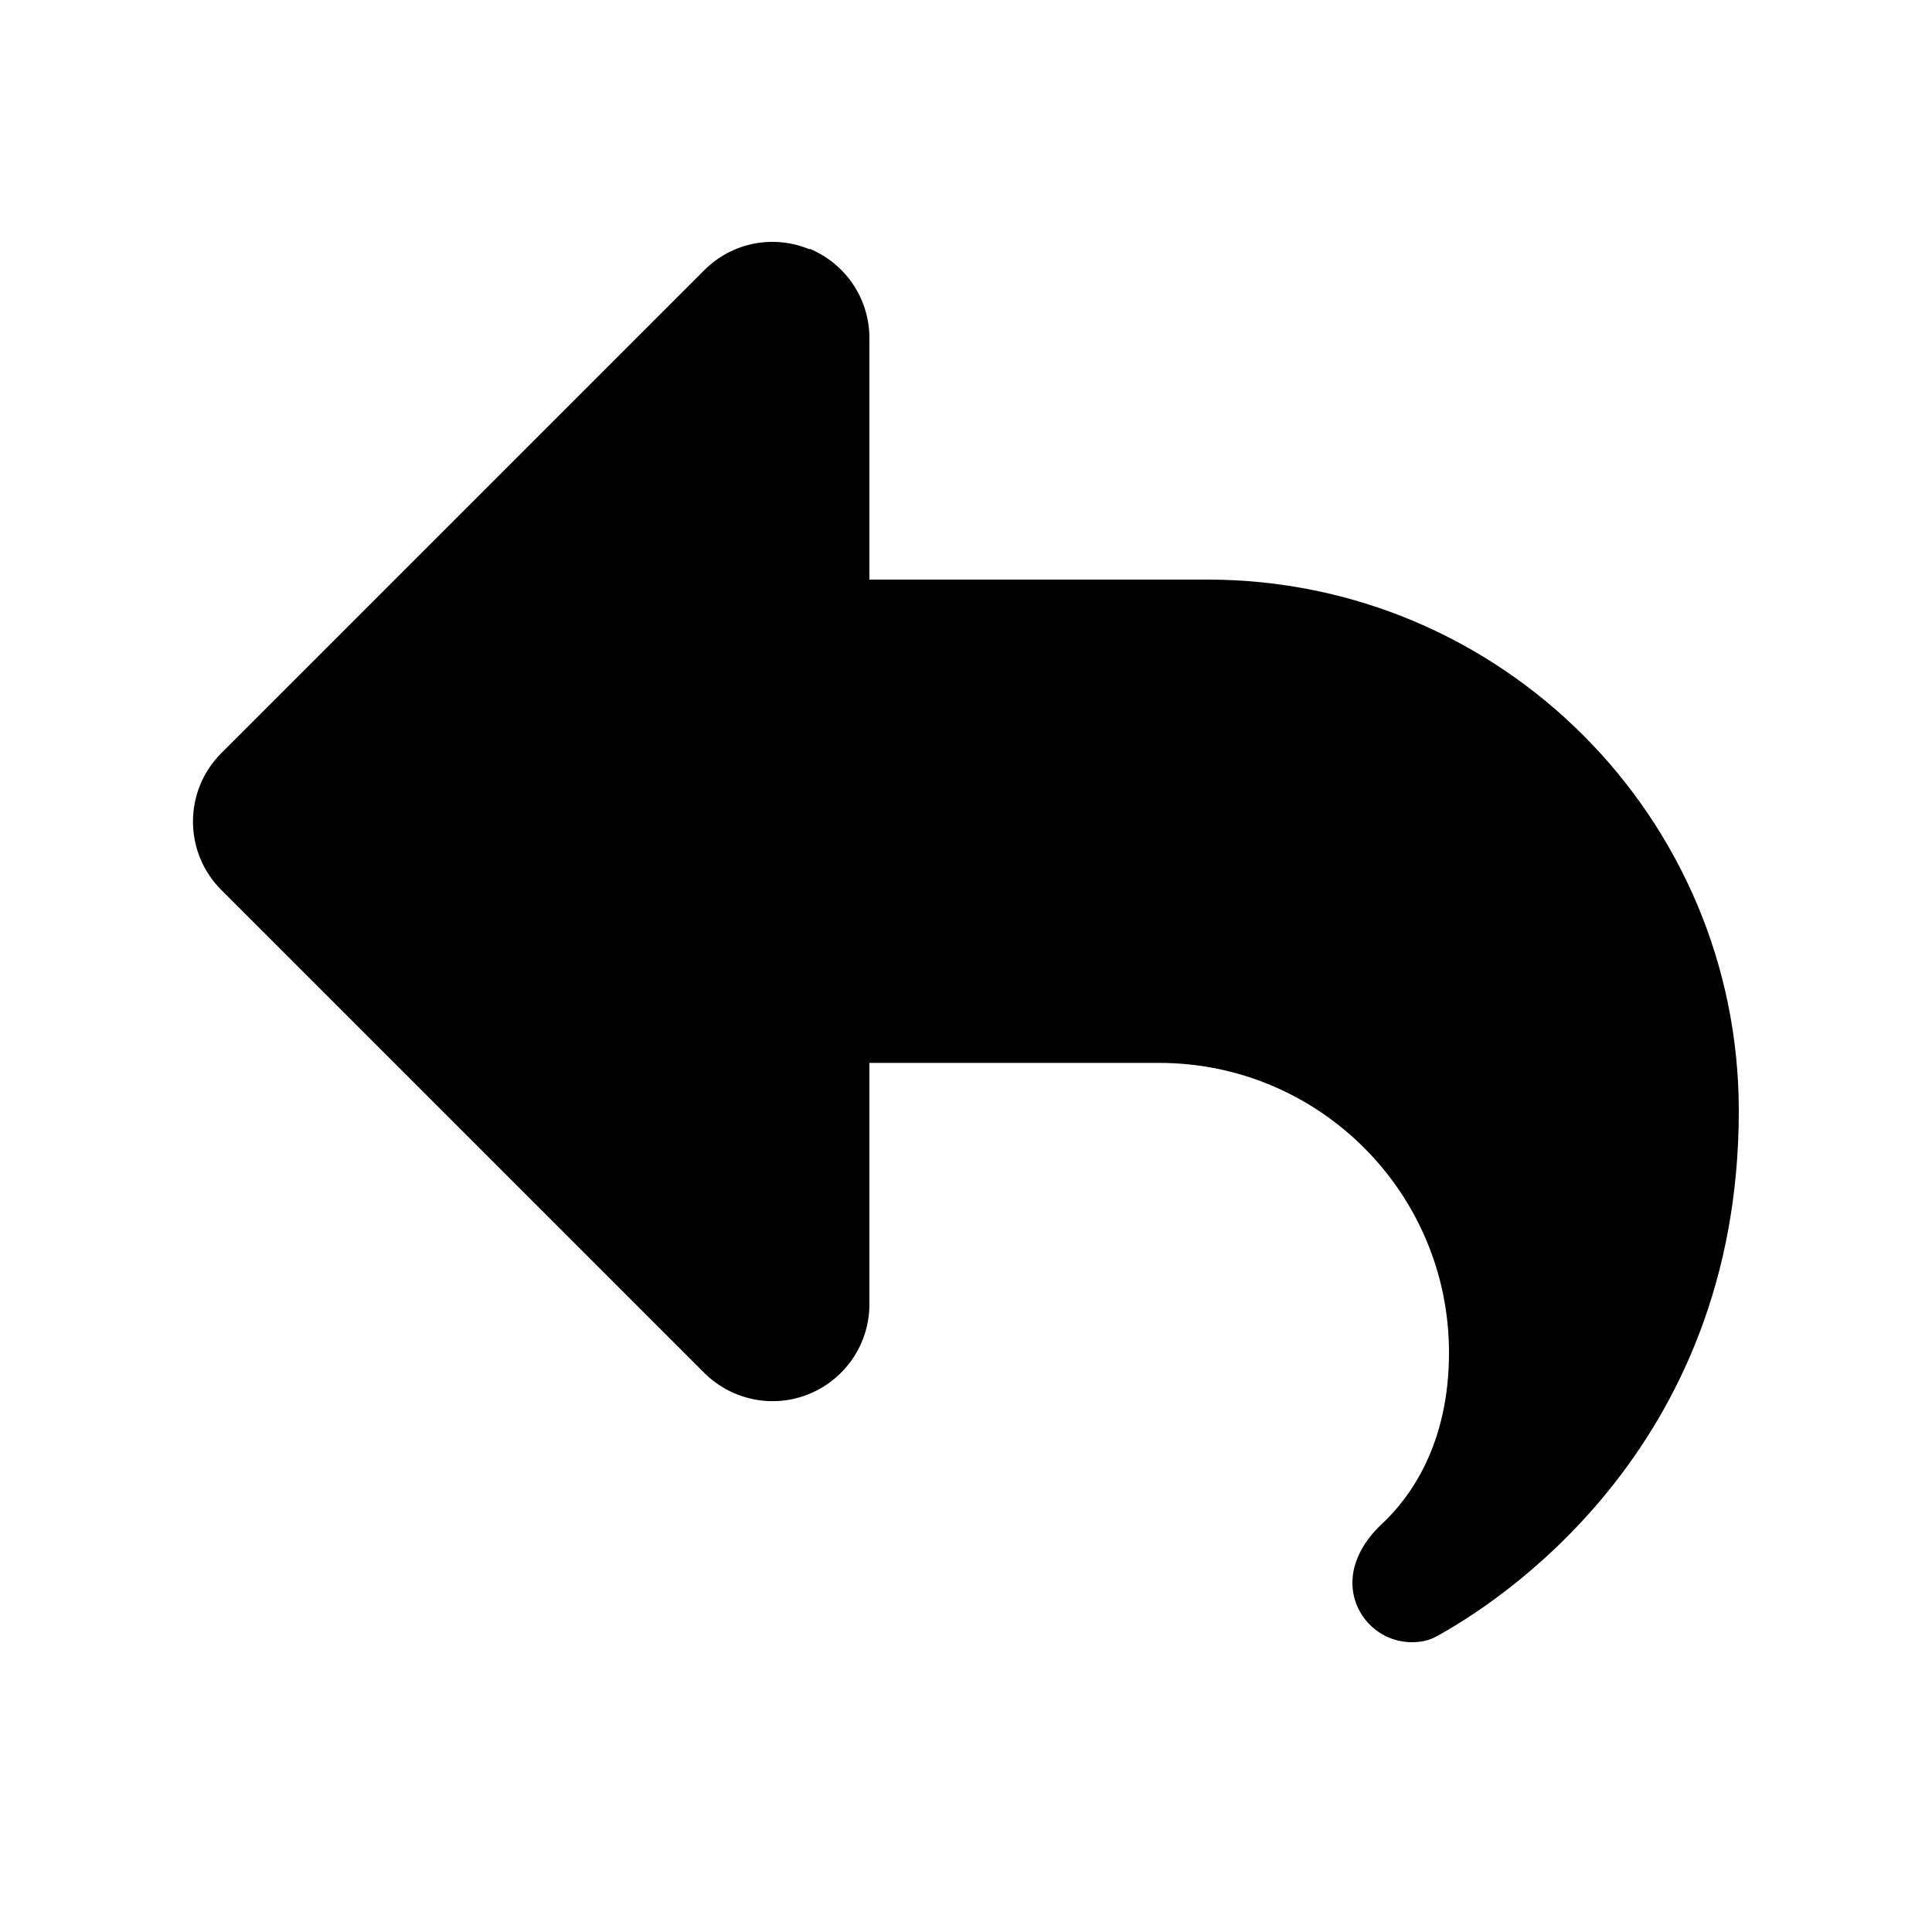
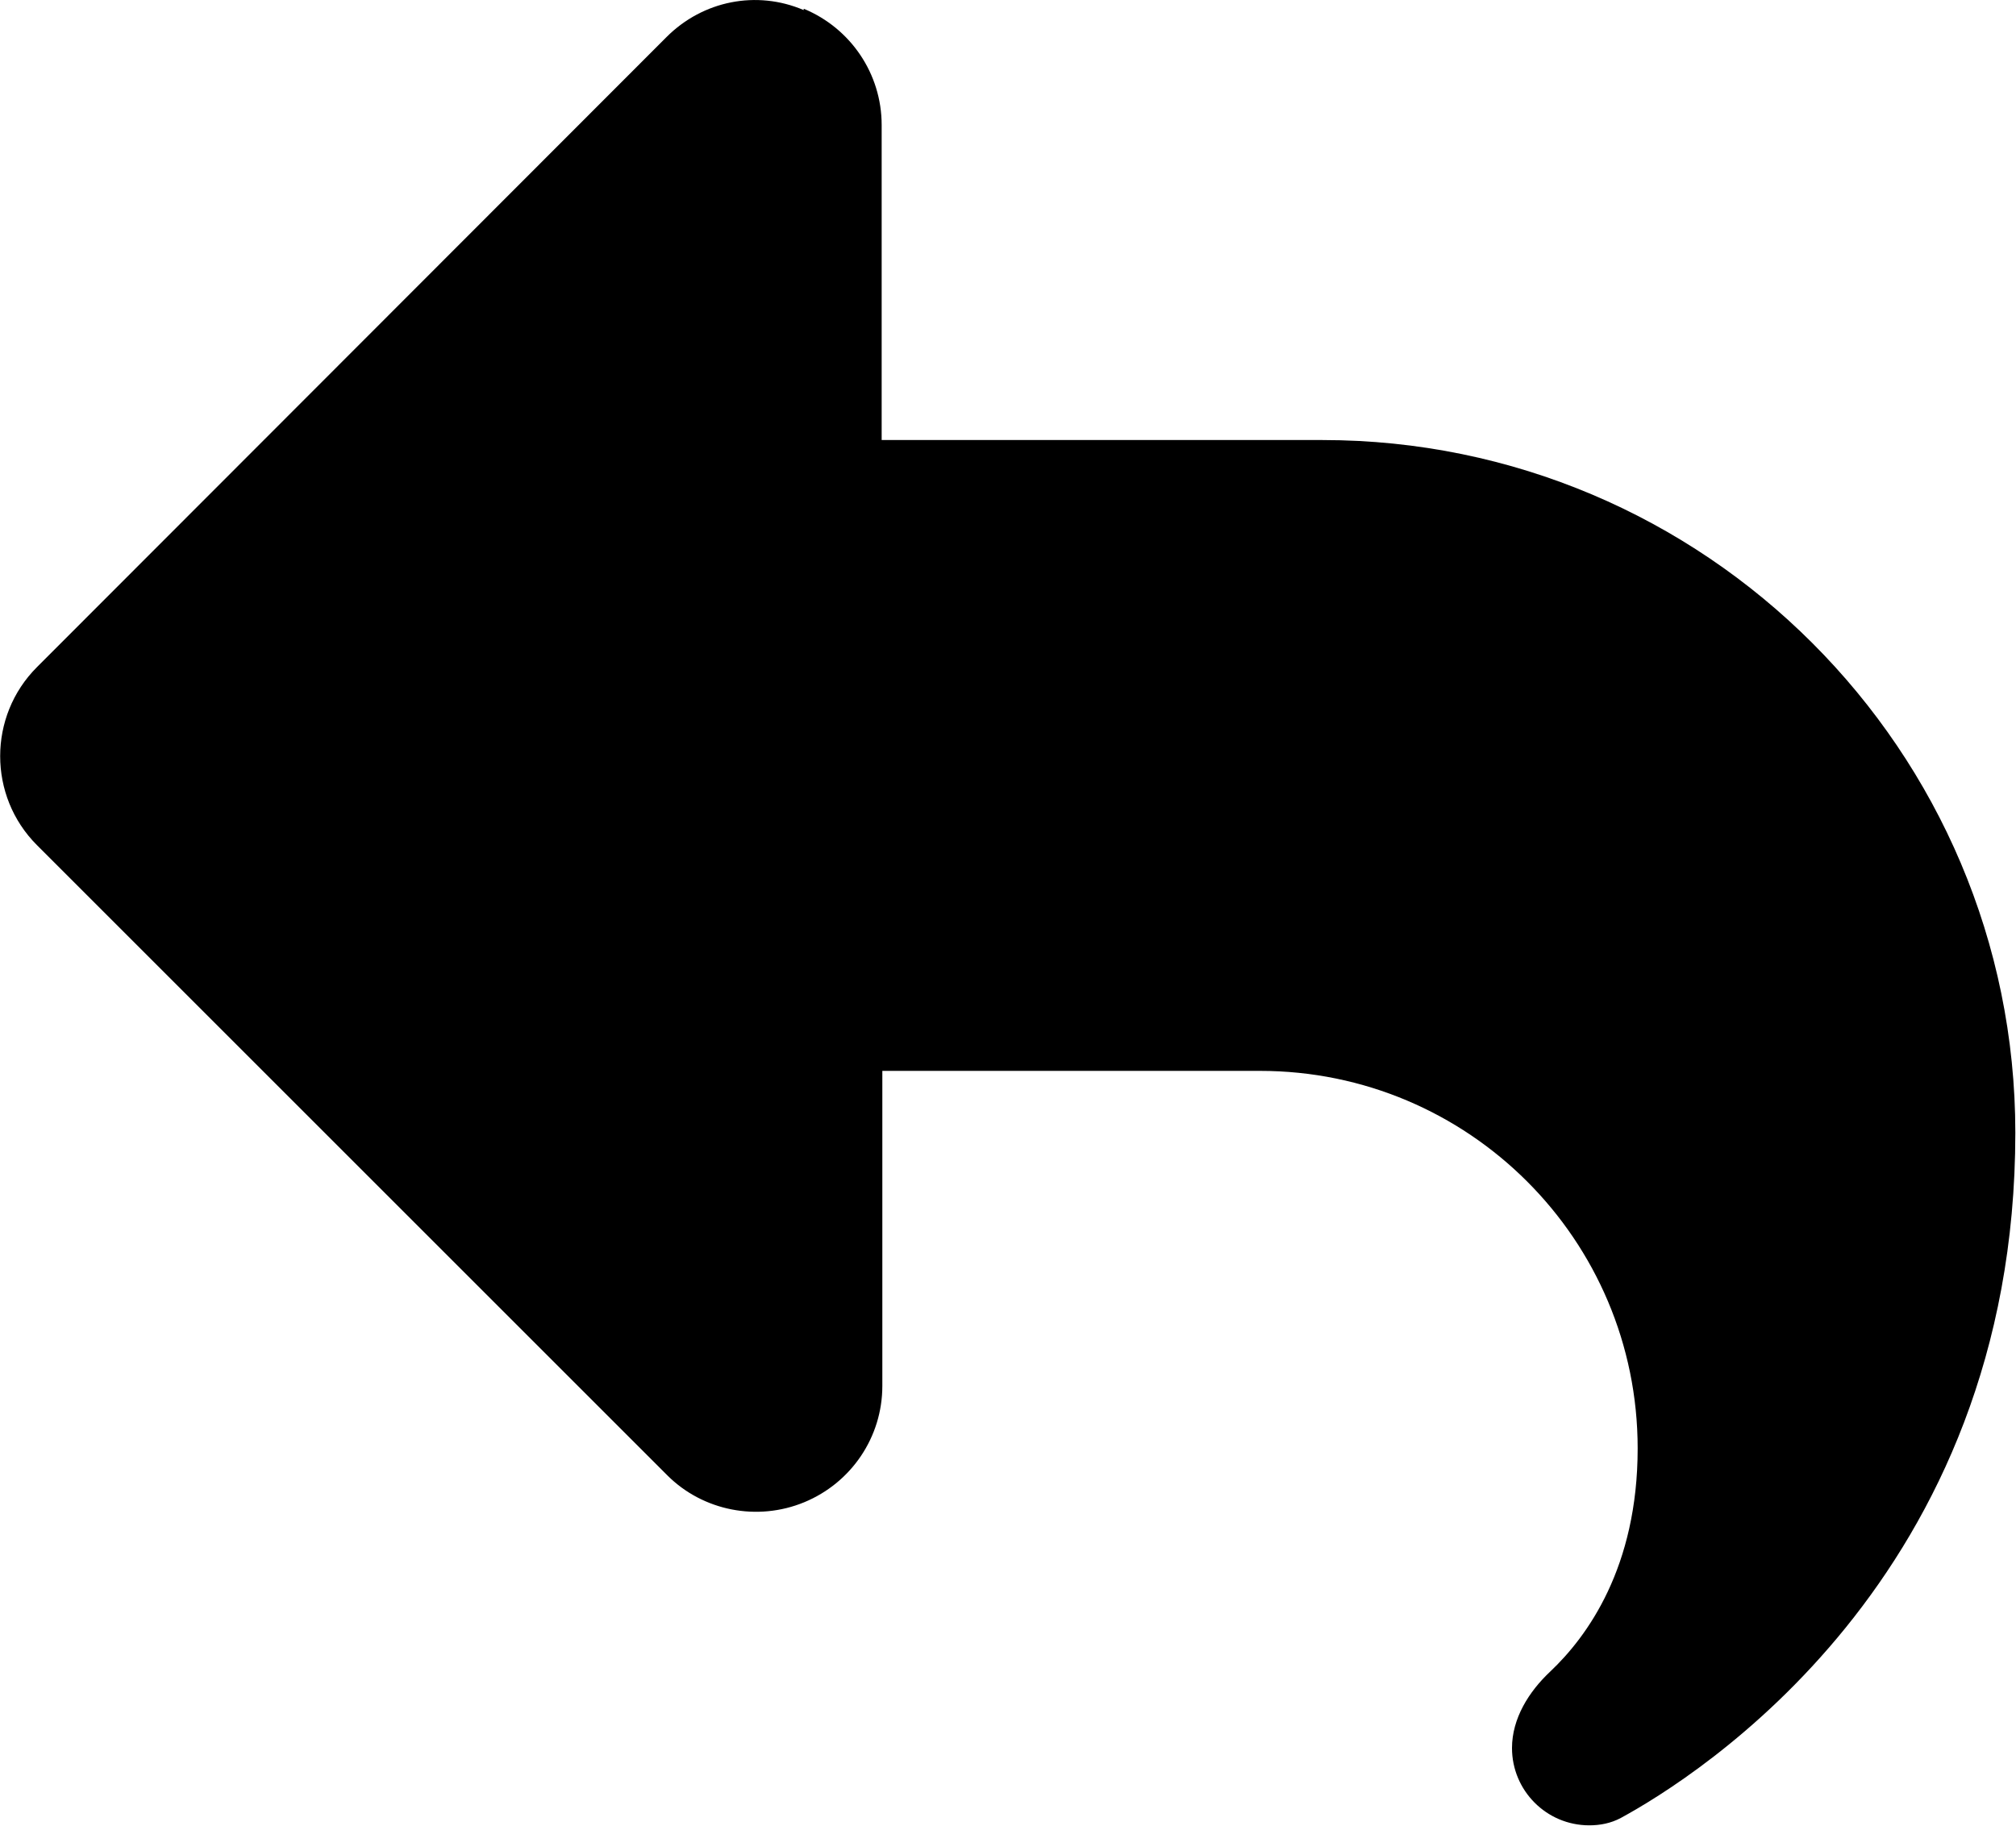
- <svg xmlns="http://www.w3.org/2000/svg" viewBox="0 0 640 640">
-   <path d="M268.2 82.4C280.2 87.4 288 99 288 112L288 192L400 192C497.2 192 576 270.8 576 368C576 481.3 494.5 531.9 475.8 542.1C473.3 543.5 470.5 544 467.7 544C456.8 544 448 535.1 448 524.3C448 516.8 452.3 509.9 457.8 504.8C467.2 496 480 478.4 480 448.1C480 395.1 437 352.1 384 352.1L288 352.1L288 432.1C288 445 280.2 456.7 268.2 461.7C256.2 466.7 242.5 463.9 233.3 454.8L73.3 294.8C60.8 282.3 60.8 262 73.3 249.5L233.3 89.5C242.5 80.3 256.2 77.6 268.2 82.6z" />
+ <svg xmlns="http://www.w3.org/2000/svg" version="1.1" id="Слой_1" x="0px" y="0px" viewBox="0 0 300 271.8" style="enable-background:new 0 0 300 271.8;" xml:space="preserve">
+   <path d="M119.6,1.3c7,2.9,11.6,9.7,11.6,17.3v46.9h65.6c56.9,0,103.1,46.2,103.1,103.1c0,66.4-47.7,96-58.7,102  c-1.5,0.8-3.1,1.1-4.7,1.1c-6.4,0-11.5-5.2-11.5-11.5c0-4.4,2.5-8.4,5.7-11.4c5.5-5.2,13-15.5,13-33.2c0-31.1-25.2-56.2-56.2-56.2  h-56.2v46.9c0,7.6-4.6,14.4-11.6,17.3s-15.1,1.3-20.4-4L5.5,125.8c-7.3-7.3-7.3-19.2,0-26.5L99.2,5.5c5.4-5.4,13.4-7,20.4-4V1.3z" />
</svg>
